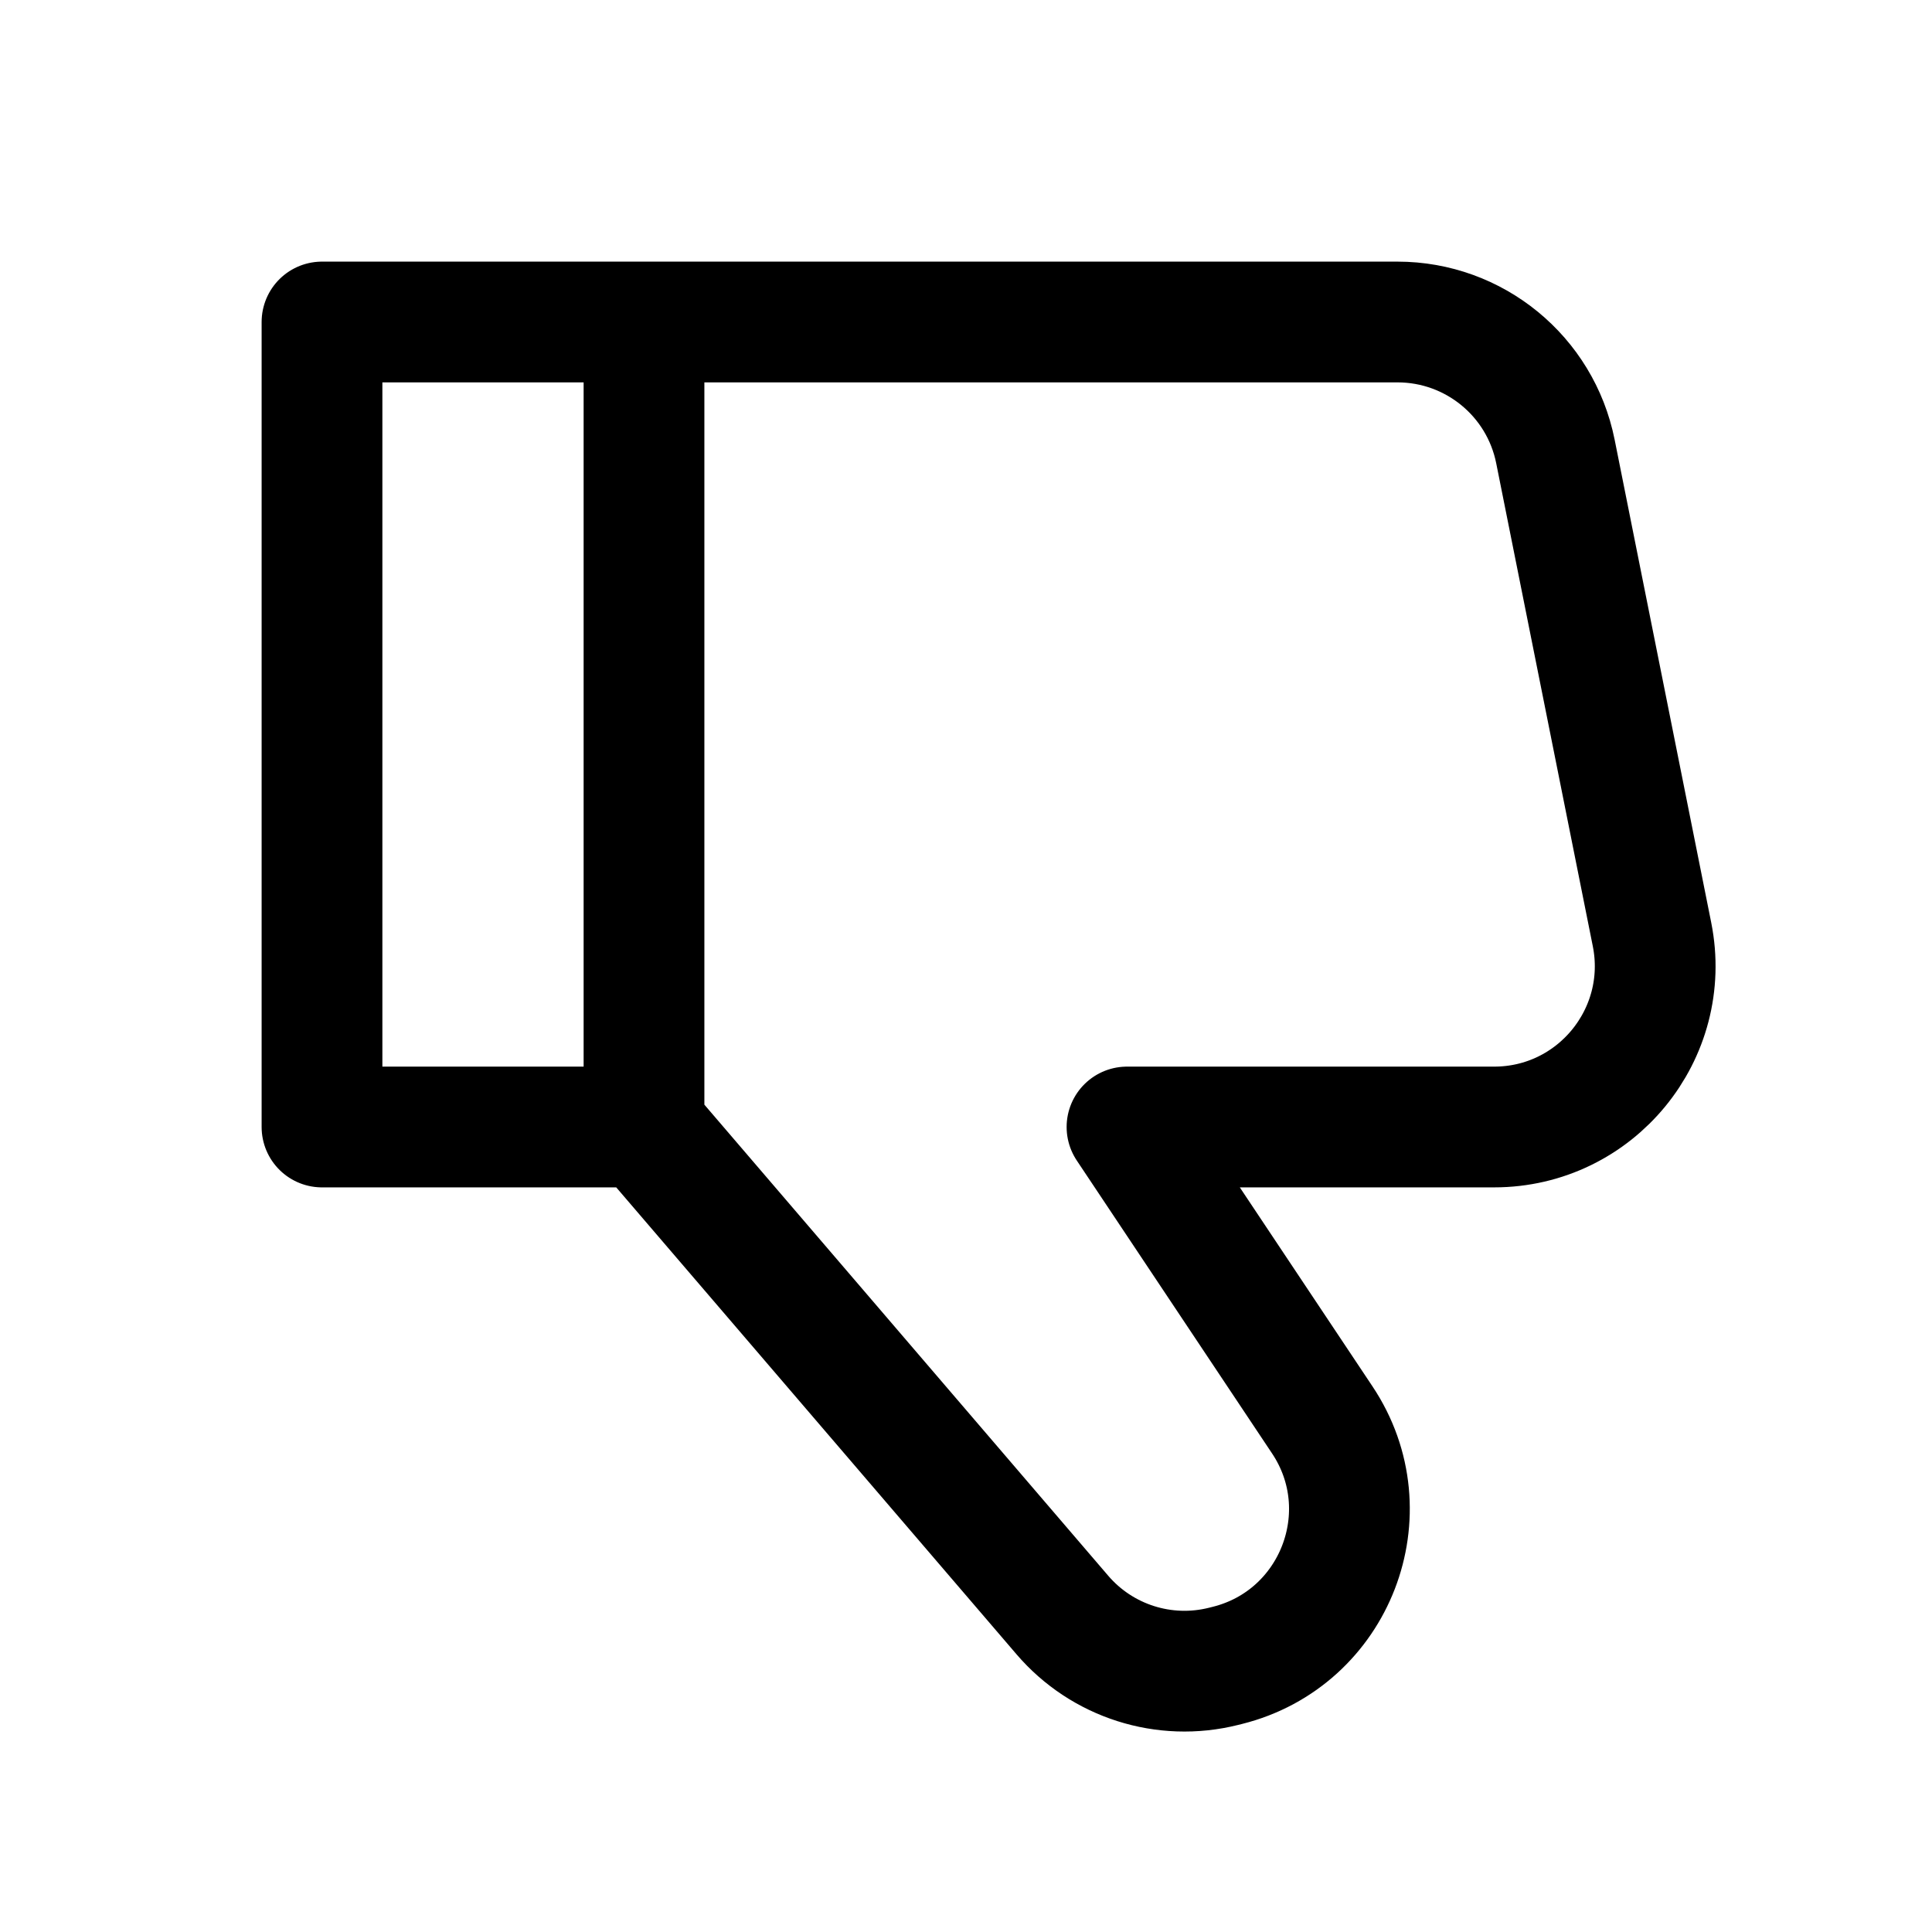
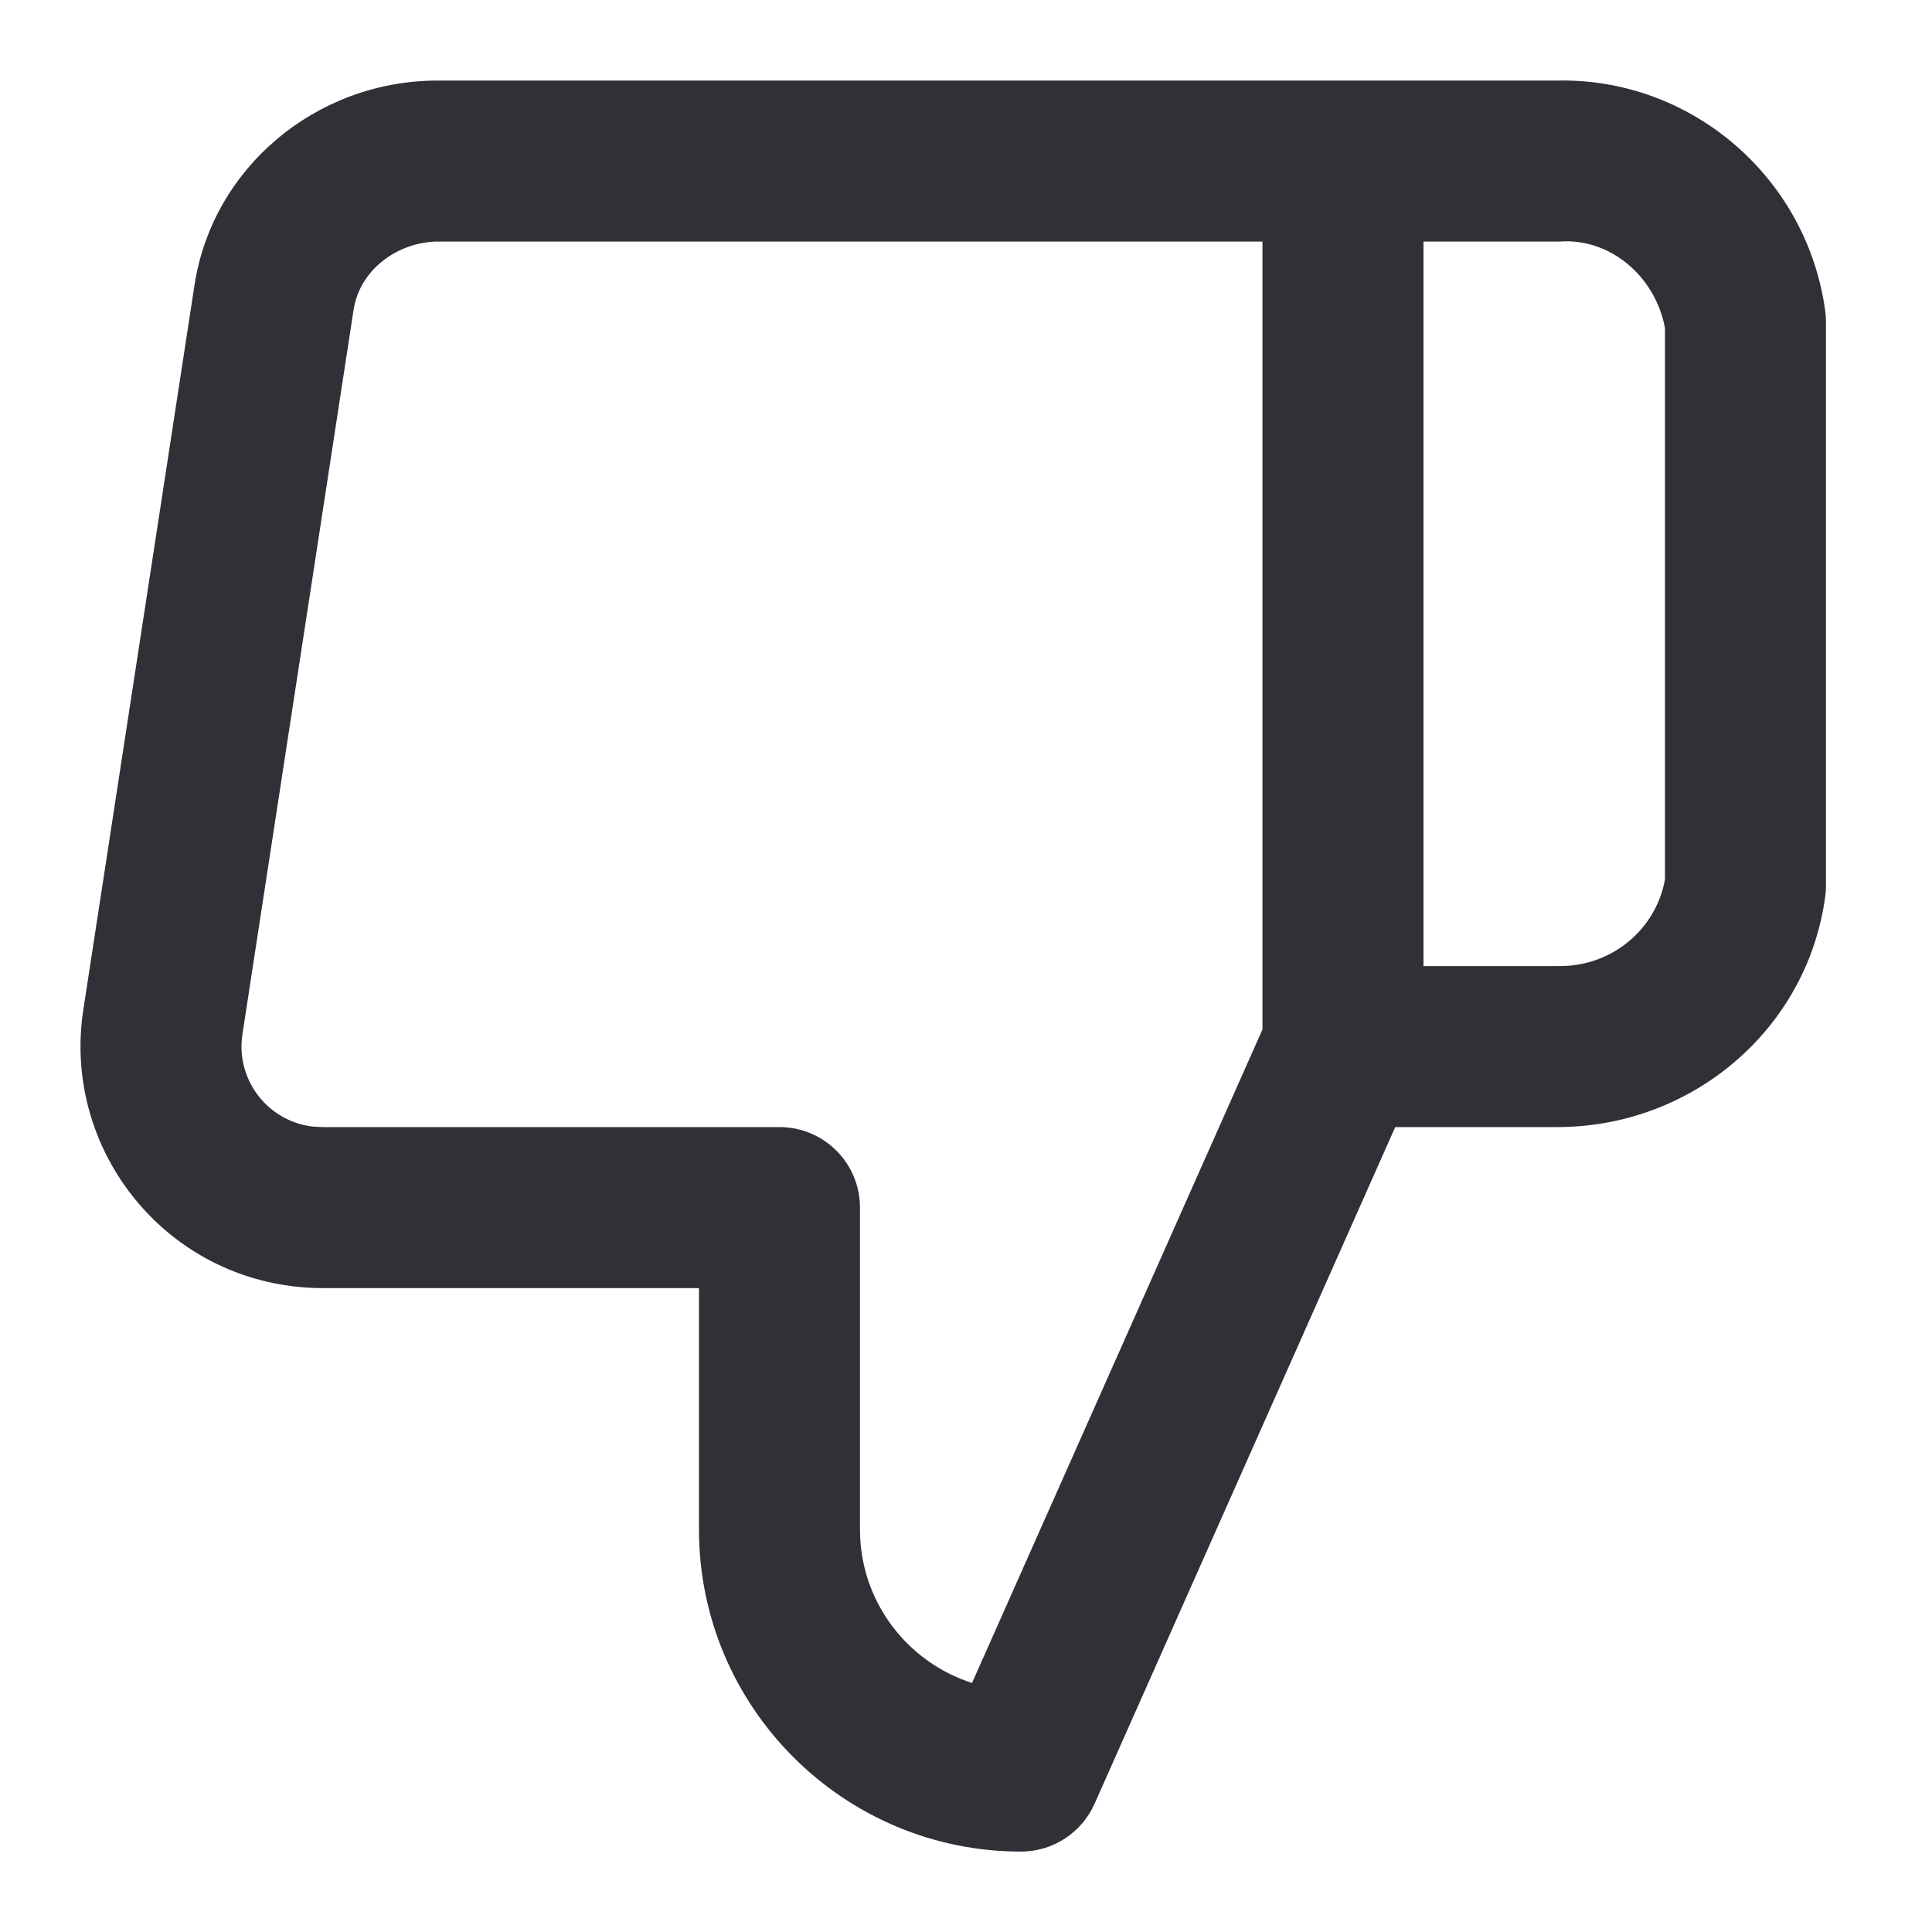
- <svg xmlns="http://www.w3.org/2000/svg" width="800px" height="800px" viewBox="0 0 24 24" fill="none">
-   <path d="M8 14V4M8 14L4 14V4L8 4M8 14L13.196 20.061C13.689 20.637 14.464 20.884 15.199 20.7L15.247 20.688C16.588 20.353 17.193 18.789 16.426 17.639L14 14H18.56C19.823 14 20.769 12.845 20.522 11.608L19.322 5.608C19.135 4.673 18.314 4 17.36 4L8 4" stroke="#000000" stroke-width="1.5" stroke-linecap="round" stroke-linejoin="round" />
+ <svg xmlns="http://www.w3.org/2000/svg" width="24" height="24" viewBox="0 0 24 24" fill="none">
+   <path fill-rule="evenodd" clip-rule="evenodd" d="M20.683 10.924C20.57 11.552 20.013 12.013 19.353 12.001H17.683V3.001H19.371C20.013 2.952 20.569 3.448 20.683 4.077V10.924ZM15.683 12.788L12.075 20.906C11.268 20.648 10.683 19.891 10.683 19.001V15.001C10.683 14.448 10.235 14.001 9.683 14.001H4.014C3.968 13.998 3.907 13.999 3.85 13.99C3.305 13.907 2.929 13.396 3.011 12.852L4.392 3.851C4.466 3.361 4.918 3.022 5.403 3.001H15.683V12.788ZM22.674 3.866C22.452 2.223 21.047 1 19.411 1C19.392 1 19.372 1 19.353 1.001H5.414C3.927 1.011 2.637 2.081 2.415 3.549L1.034 12.551C0.787 14.186 1.915 15.718 3.547 15.966C3.707 15.991 3.87 16.003 4.023 16.001H8.683V19.001C8.683 21.207 10.477 23.001 12.683 23.001C13.079 23.001 13.436 22.768 13.597 22.407L17.332 14.001H19.335C21.005 14.006 22.449 12.798 22.674 11.135C22.68 11.091 22.683 11.046 22.683 11.001V4.001C22.683 3.956 22.68 3.911 22.674 3.866Z" fill="#313037" />
</svg>
